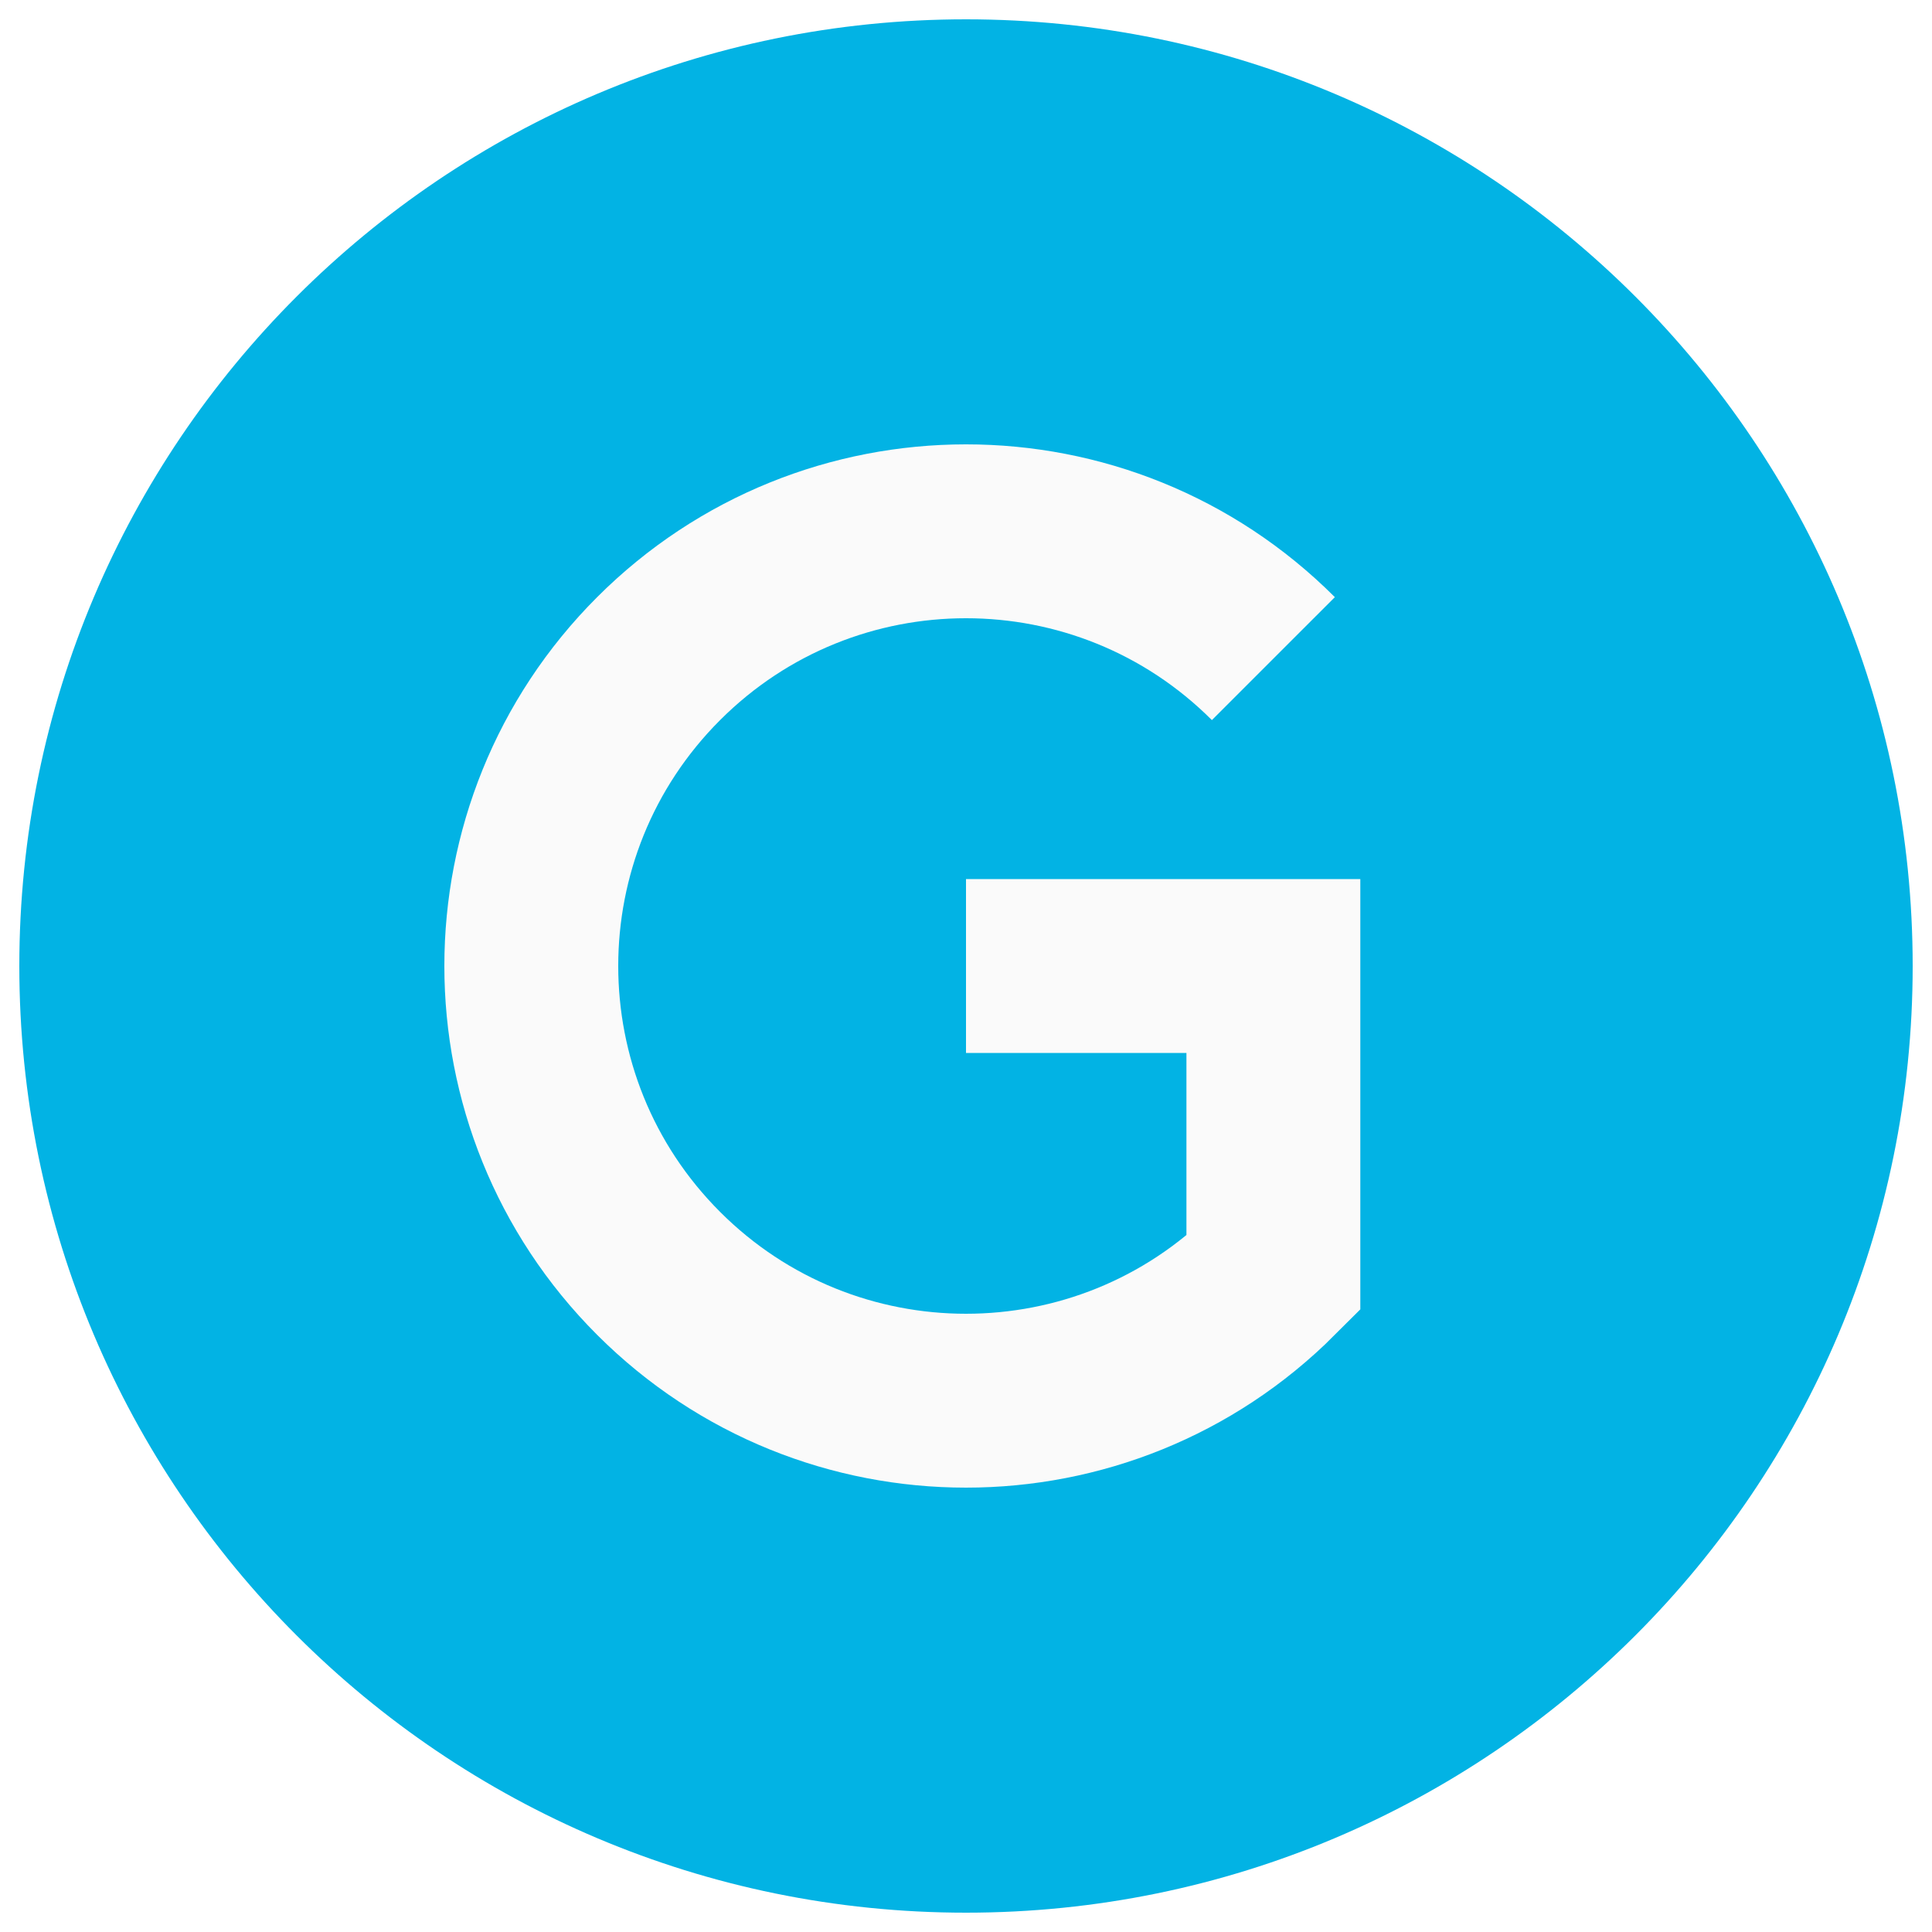
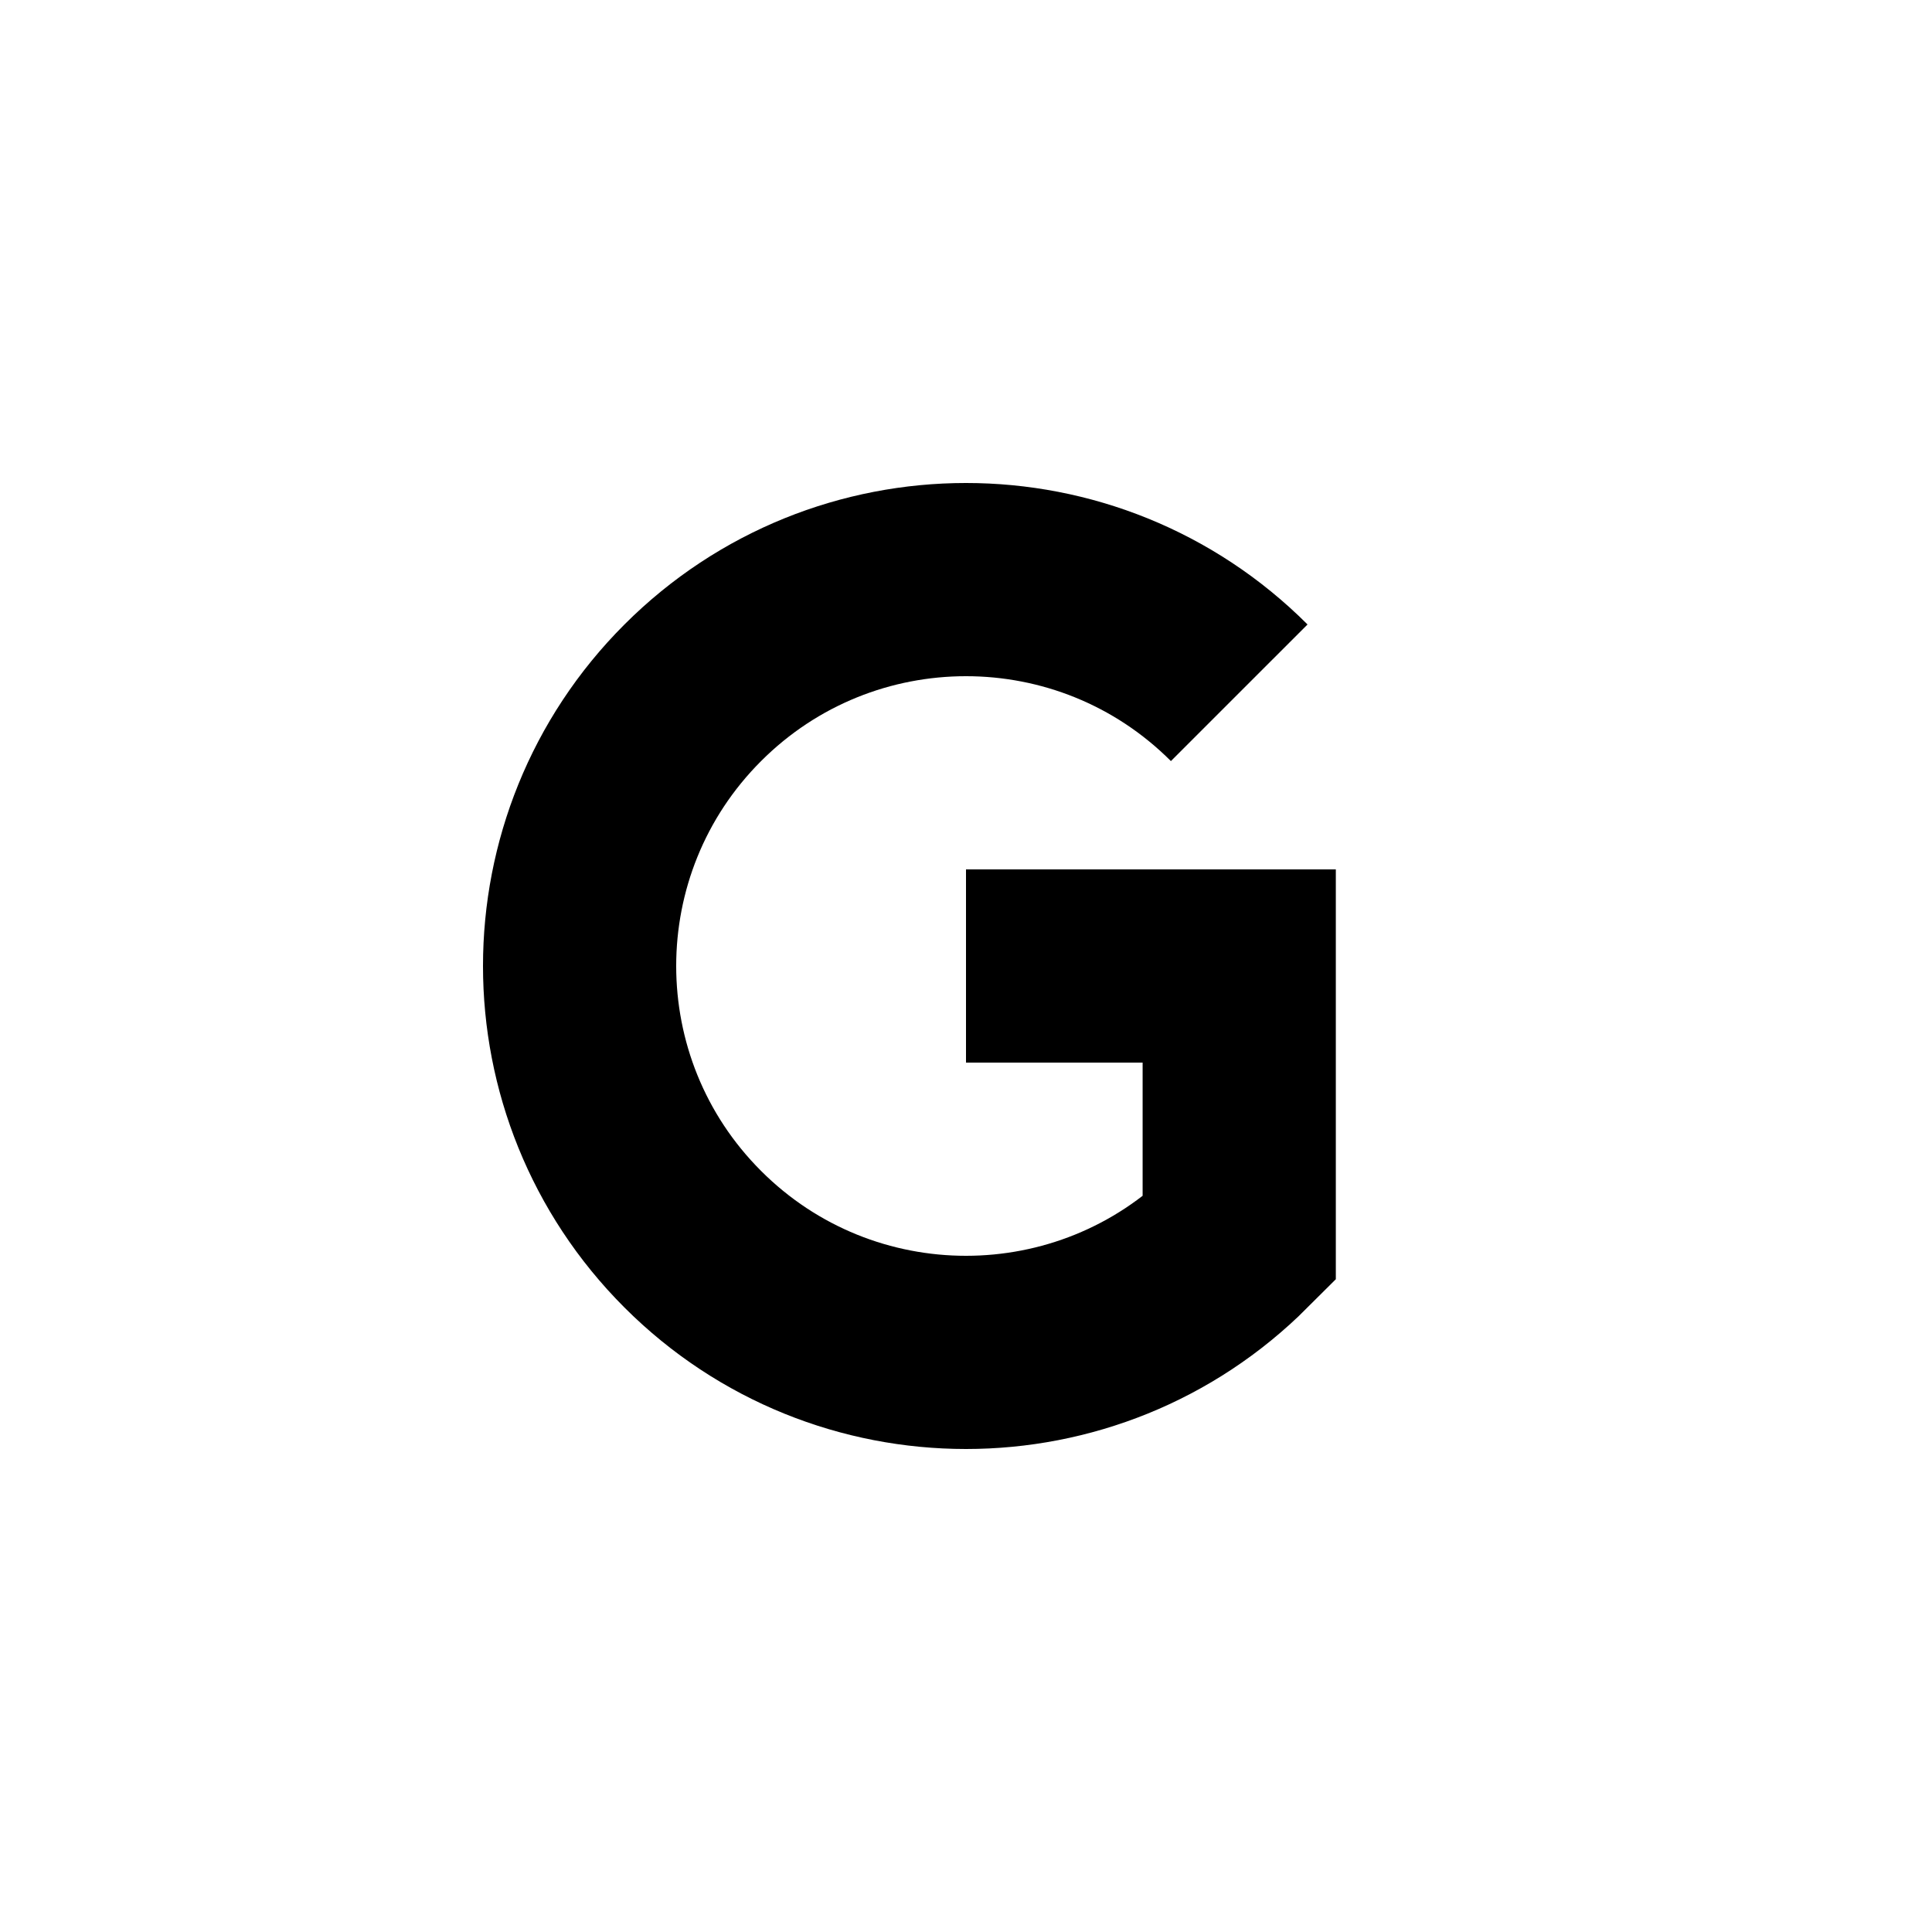
<svg xmlns="http://www.w3.org/2000/svg" viewBox="0 0 100 100">
-   <circle cx="50" cy="50" r="49" fill="#02b3e4" />
-   <path transform="translate(50,50) scale(0.45) translate(-50,-50)" fill="none" stroke="#fafafa" stroke-width="20" d="       M 85.355 14.645       A 50 50 0 1 0 85.355 85.355       L 85.355 50       L 50 50     " />
+   <path fill="none" stroke="currentColor" stroke-width="20" transform="translate(50,50) scale(0.5) translate(-50,-50)" d="       M 78.284 21.716       A 40 40 0 1 0 78.284 78.284       L 78.284 50       L 50 50     " />
</svg>
